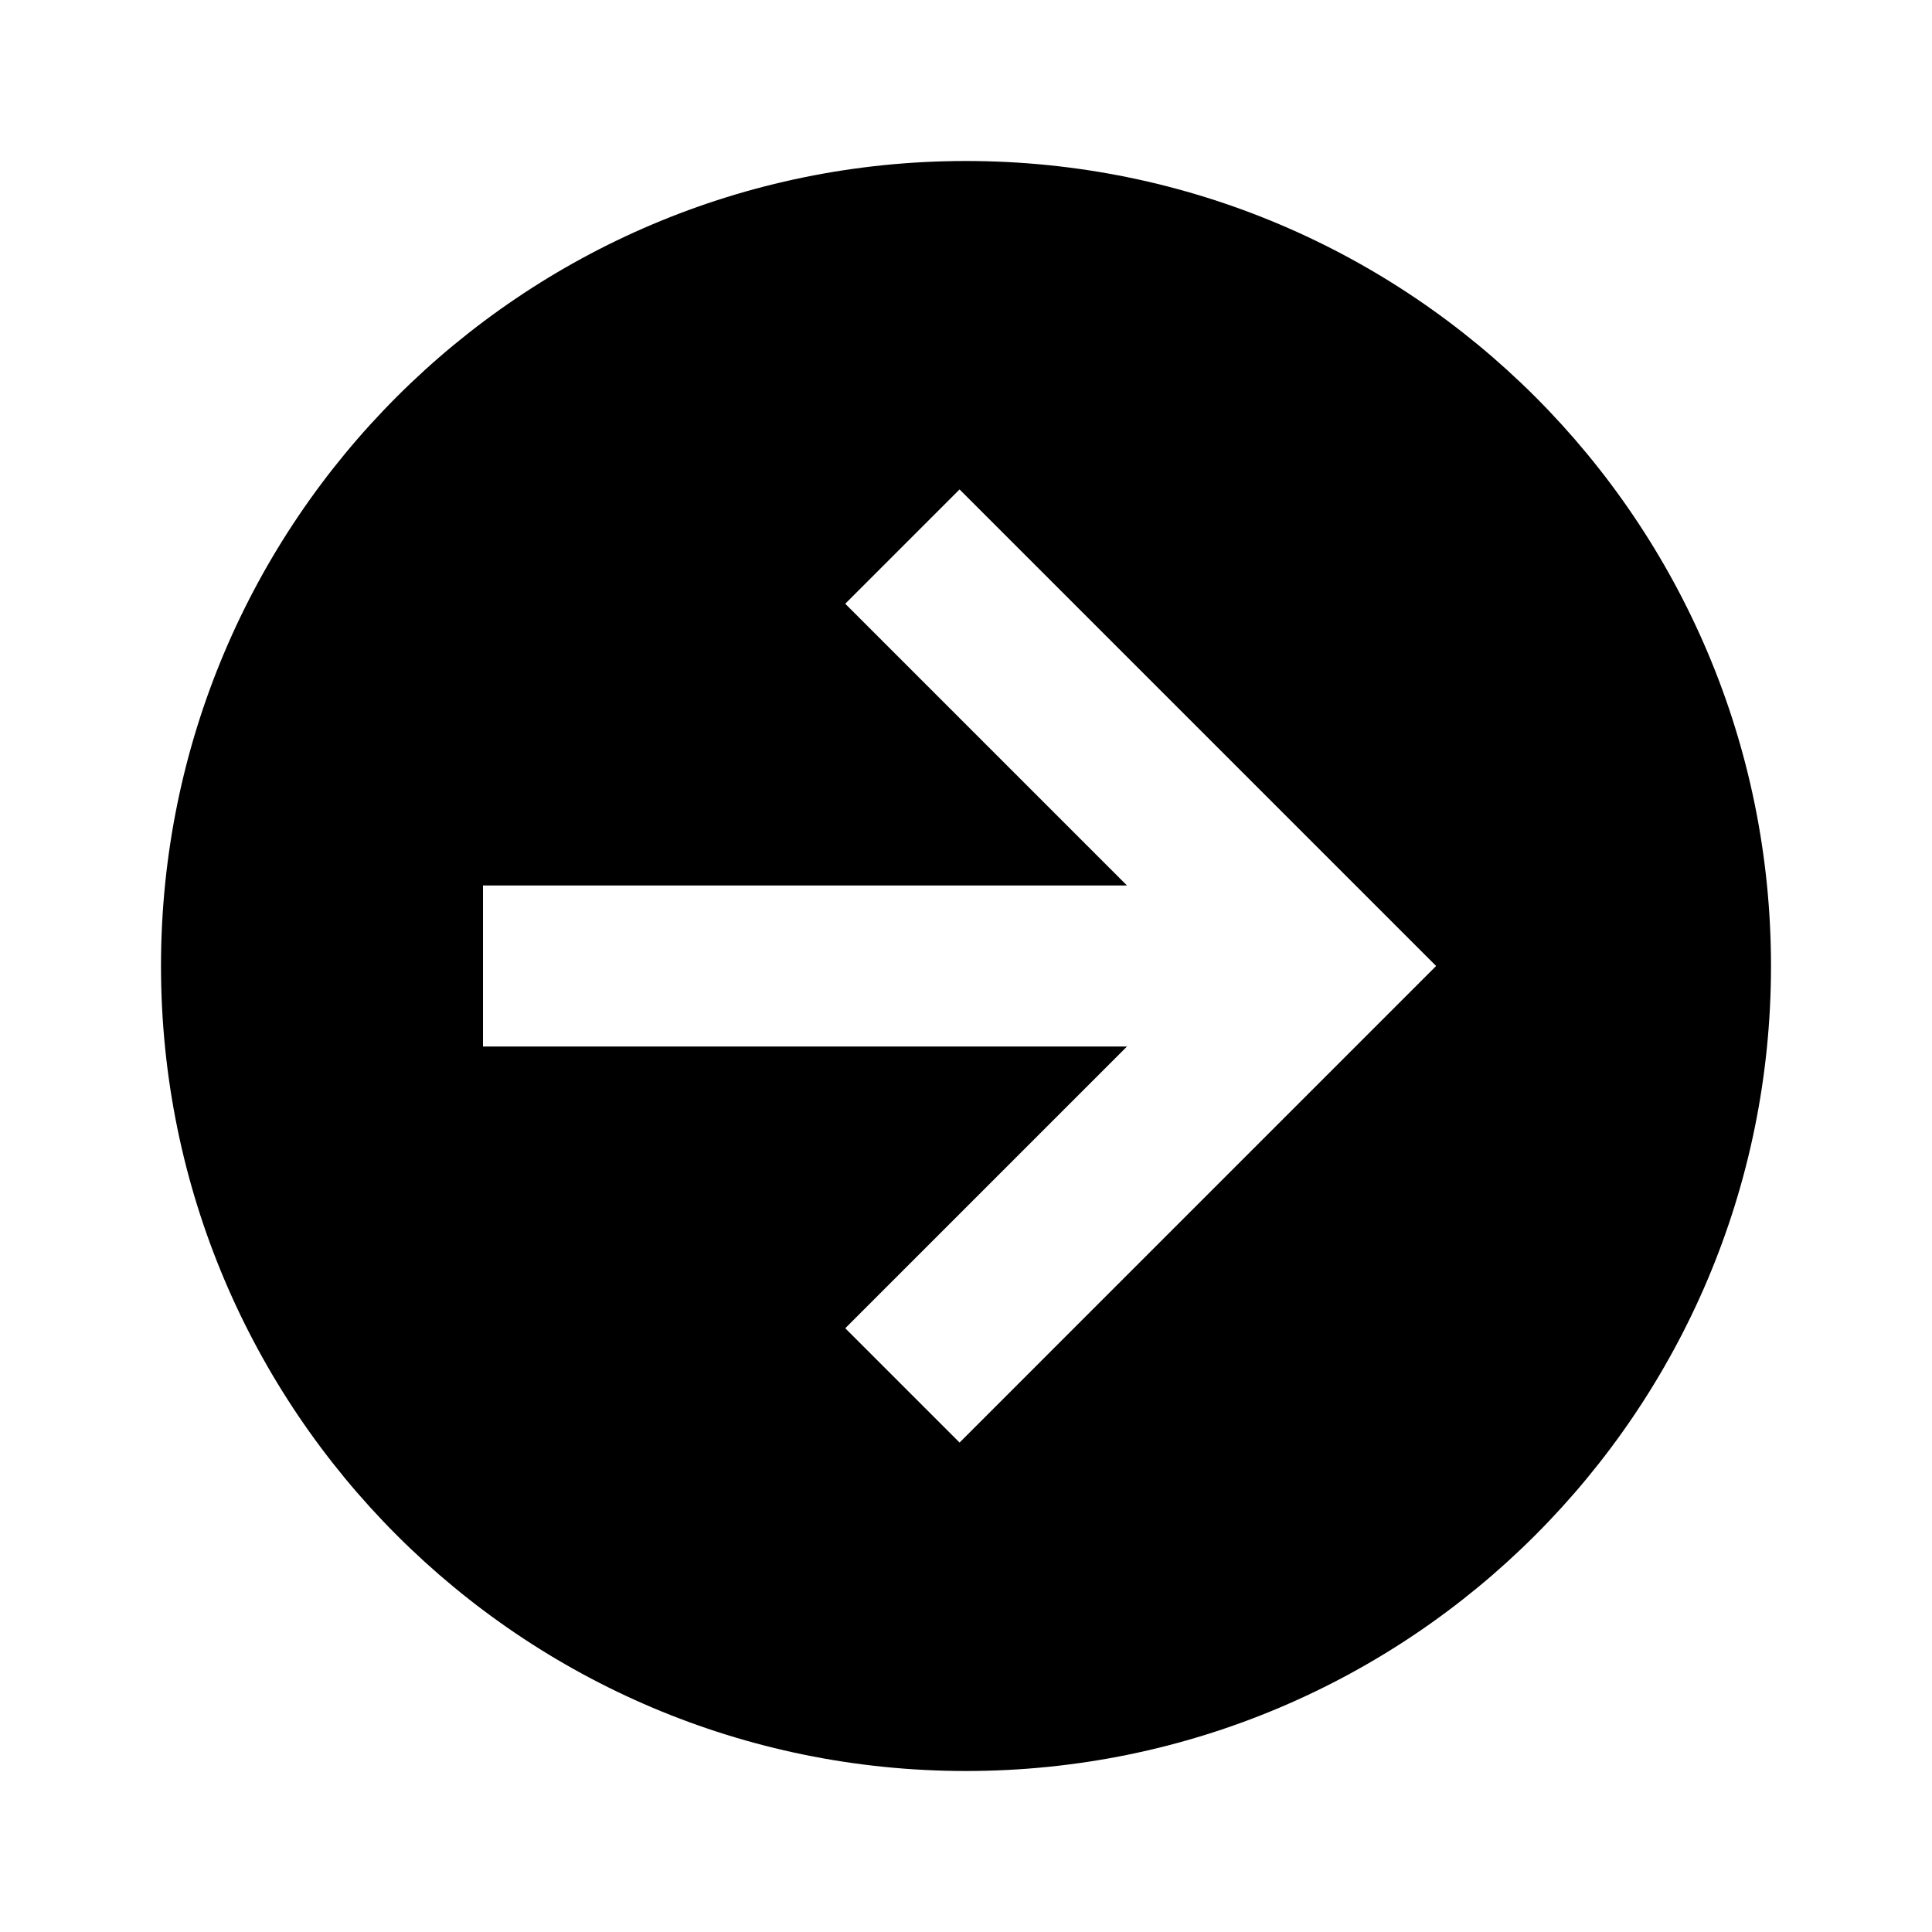
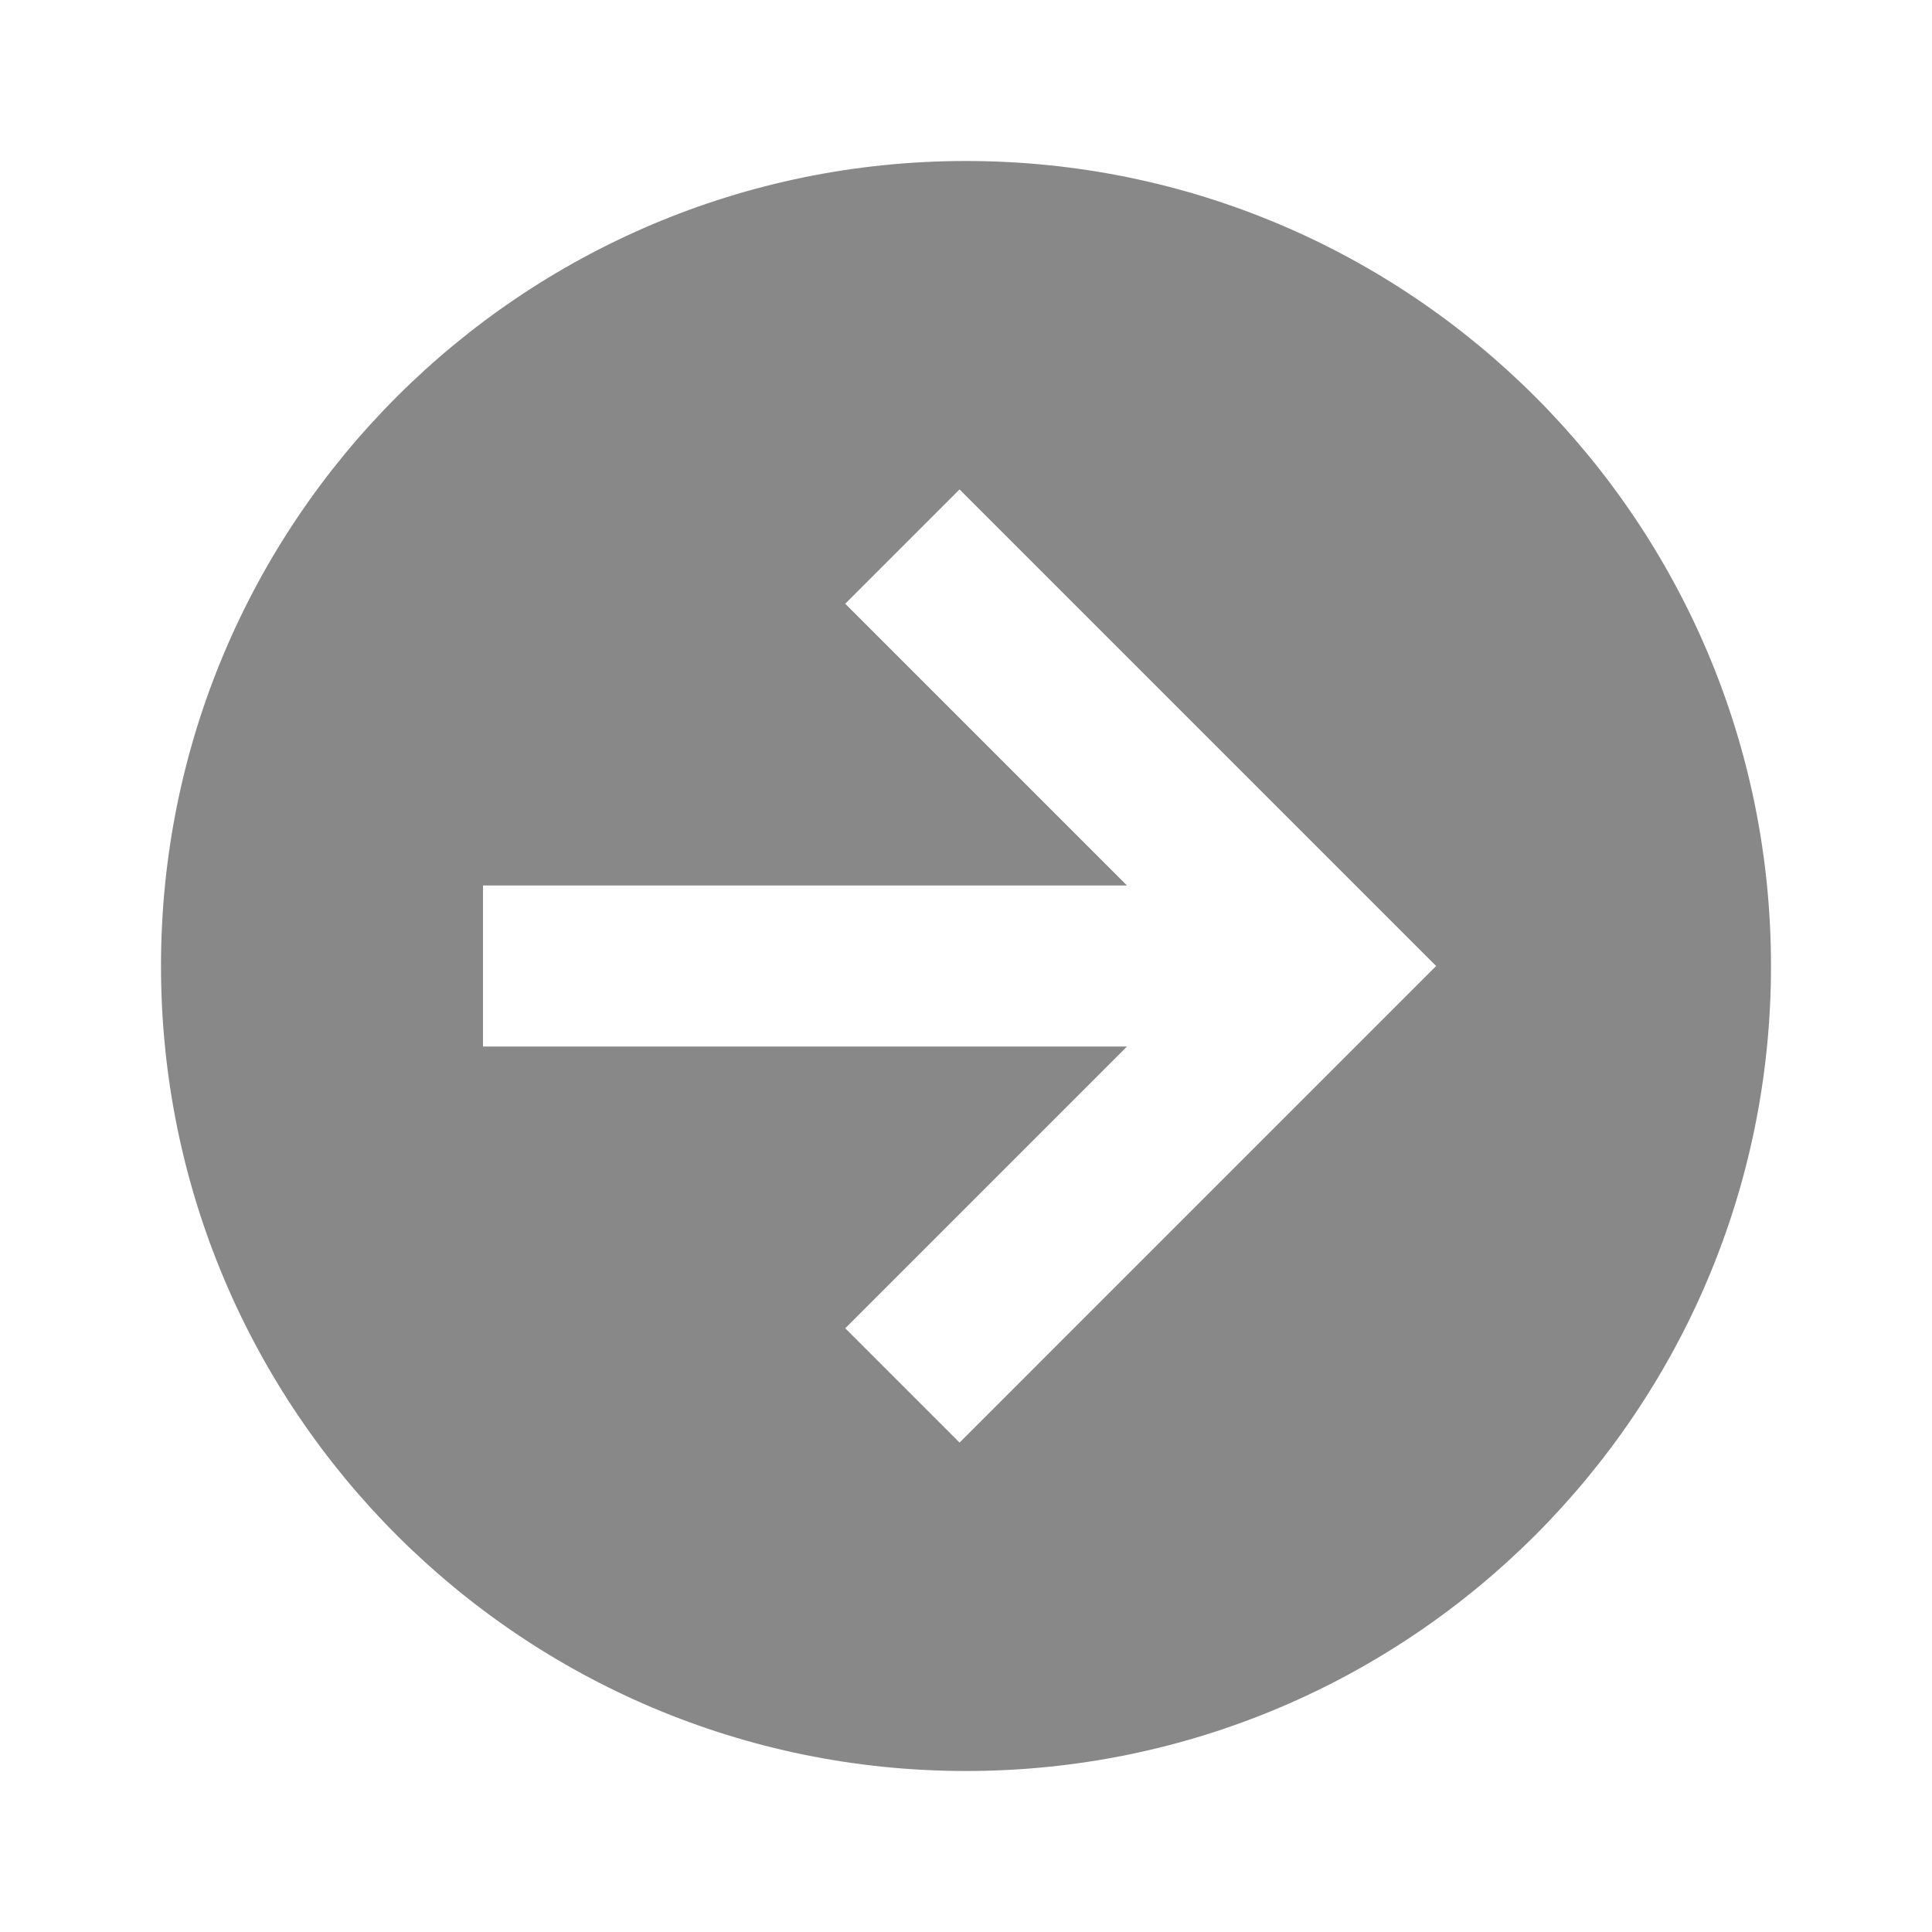
- <svg xmlns="http://www.w3.org/2000/svg" version="1.1" id="mdi-arrow-right-circle" width="32" height="32" viewBox="0 0 24 24">
+ <svg xmlns="http://www.w3.org/2000/svg" version="1.1" id="mdi-arrow-right-circle" width="32" height="32" fill="#888" viewBox="0 0 24 24">
  <path d="M22,12A10,10 0 0,1 12,22A10,10 0 0,1 2,12A10,10 0 0,1 12,2A10,10 0 0,1 22,12M6,13H14L10.5,16.5L11.92,17.92L17.84,12L11.92,6.08L10.5,7.5L14,11H6V13Z" />
</svg>
